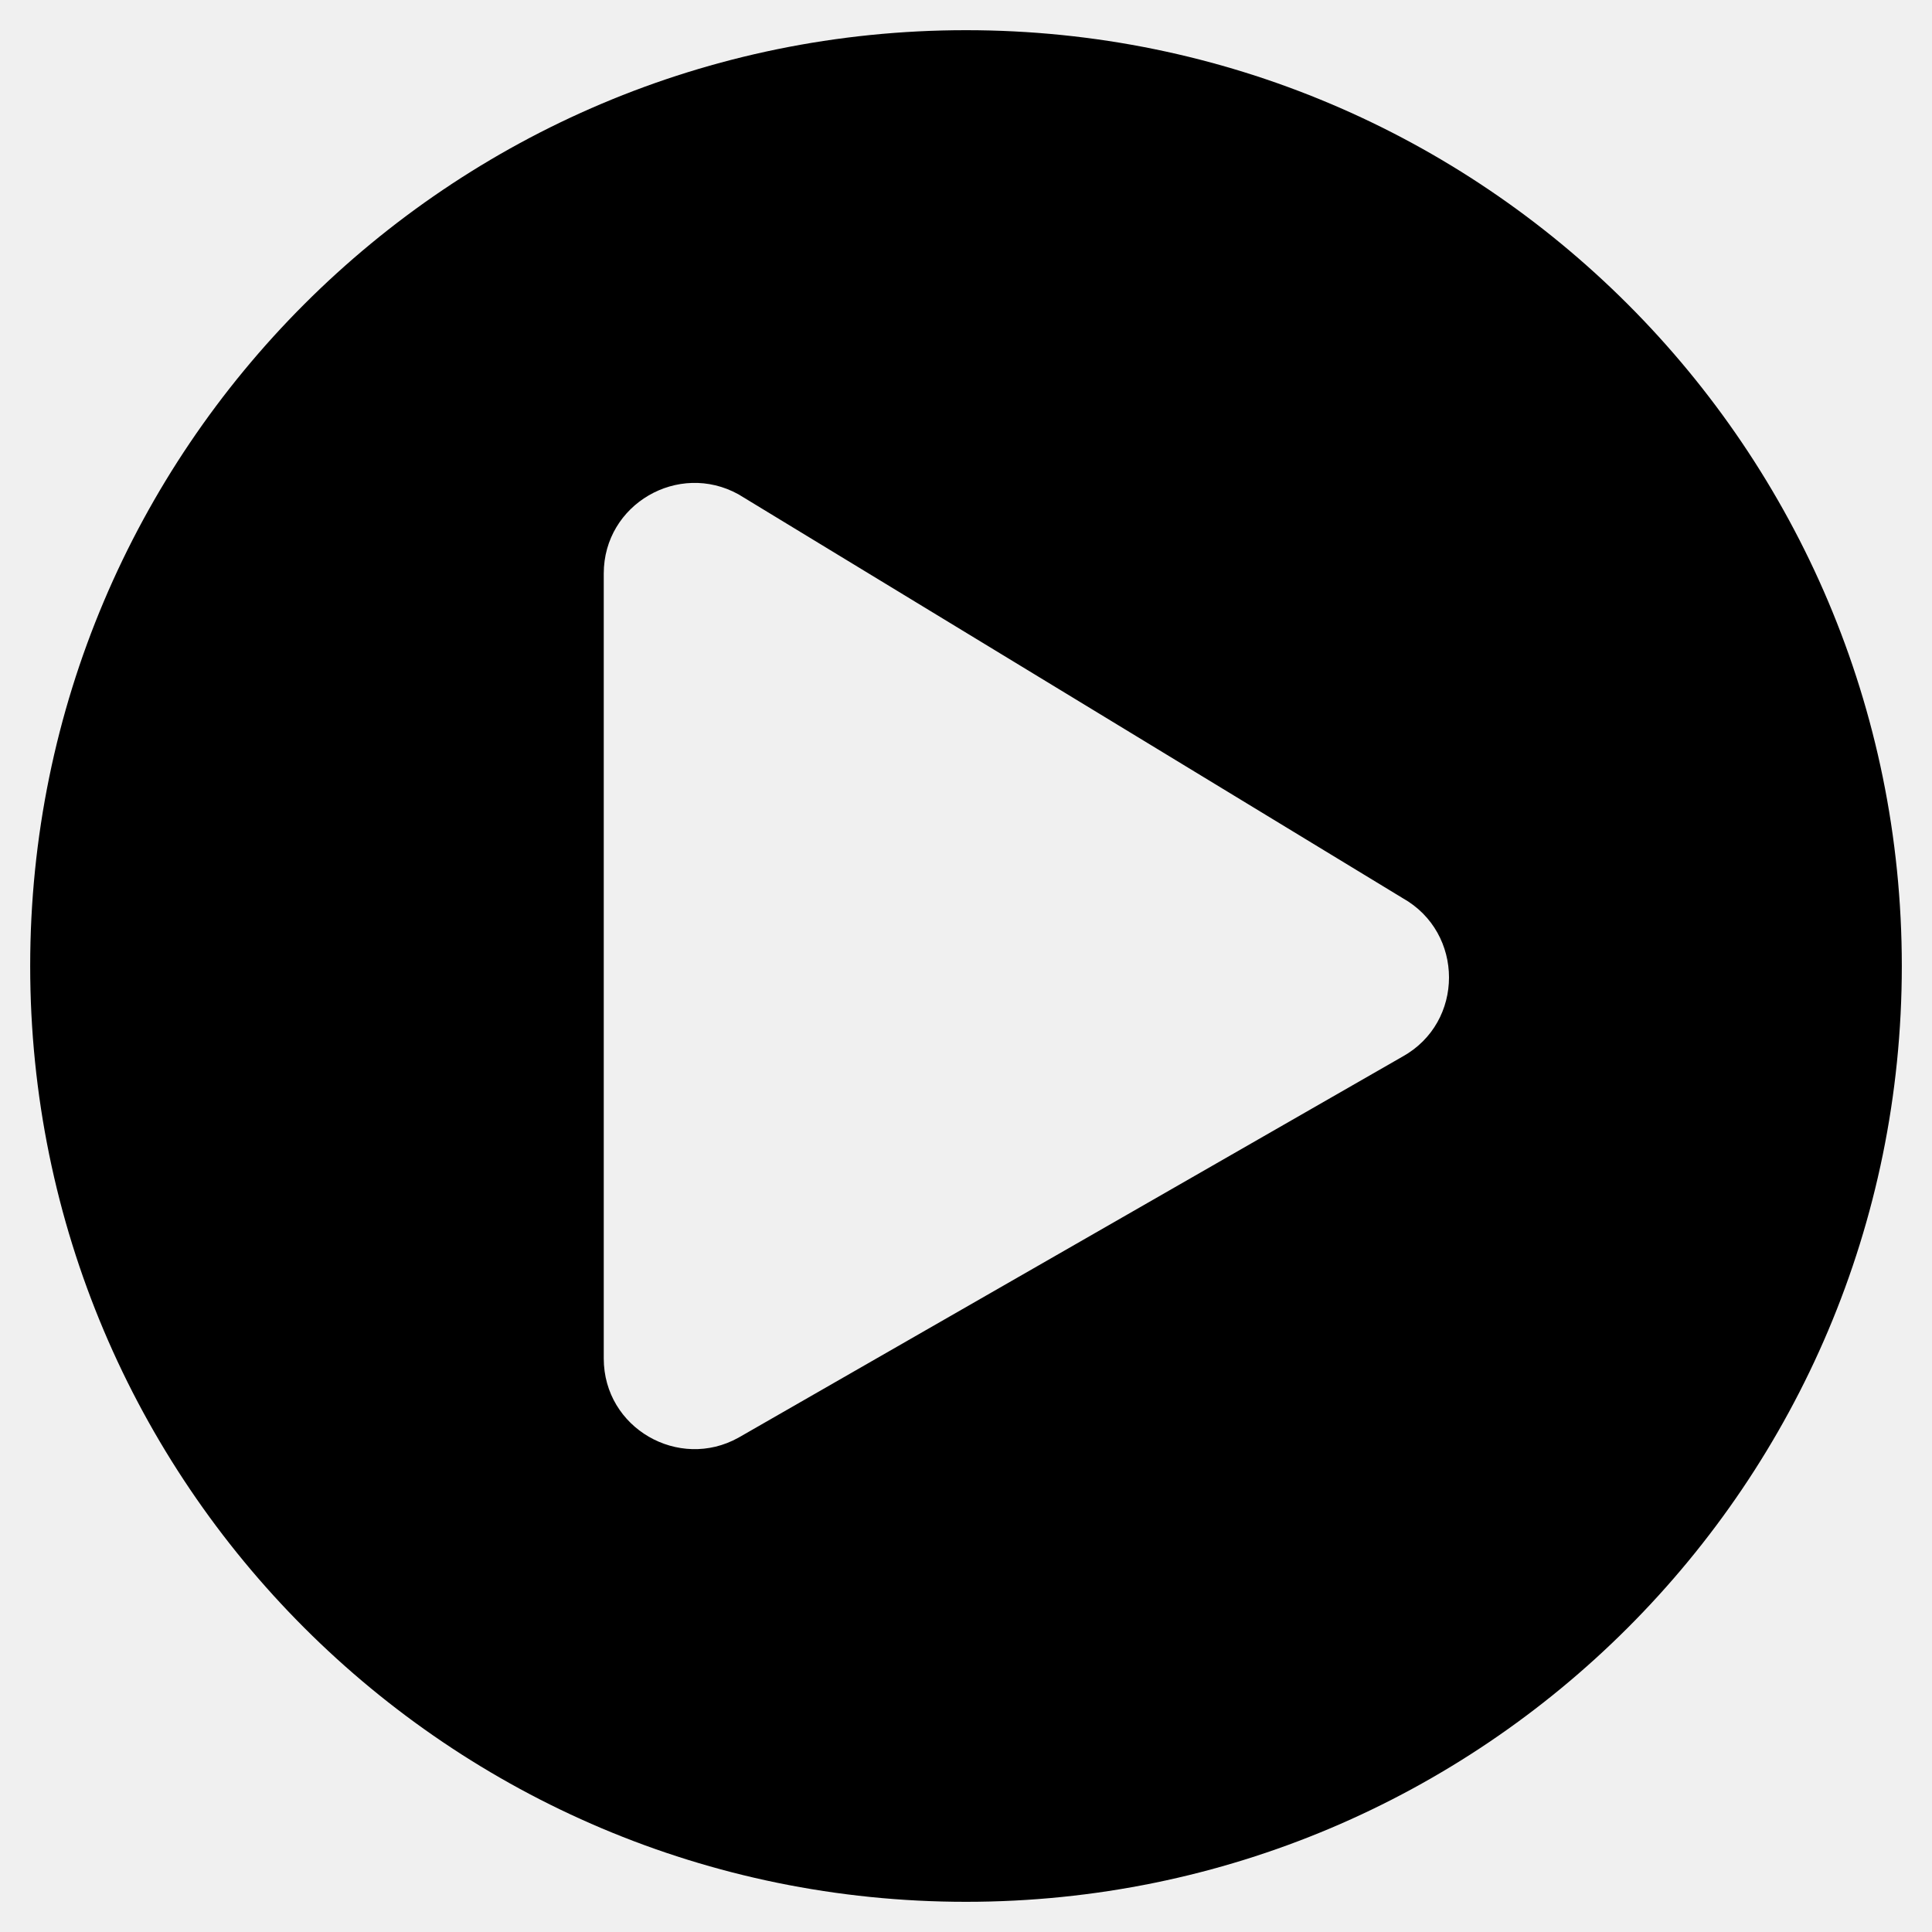
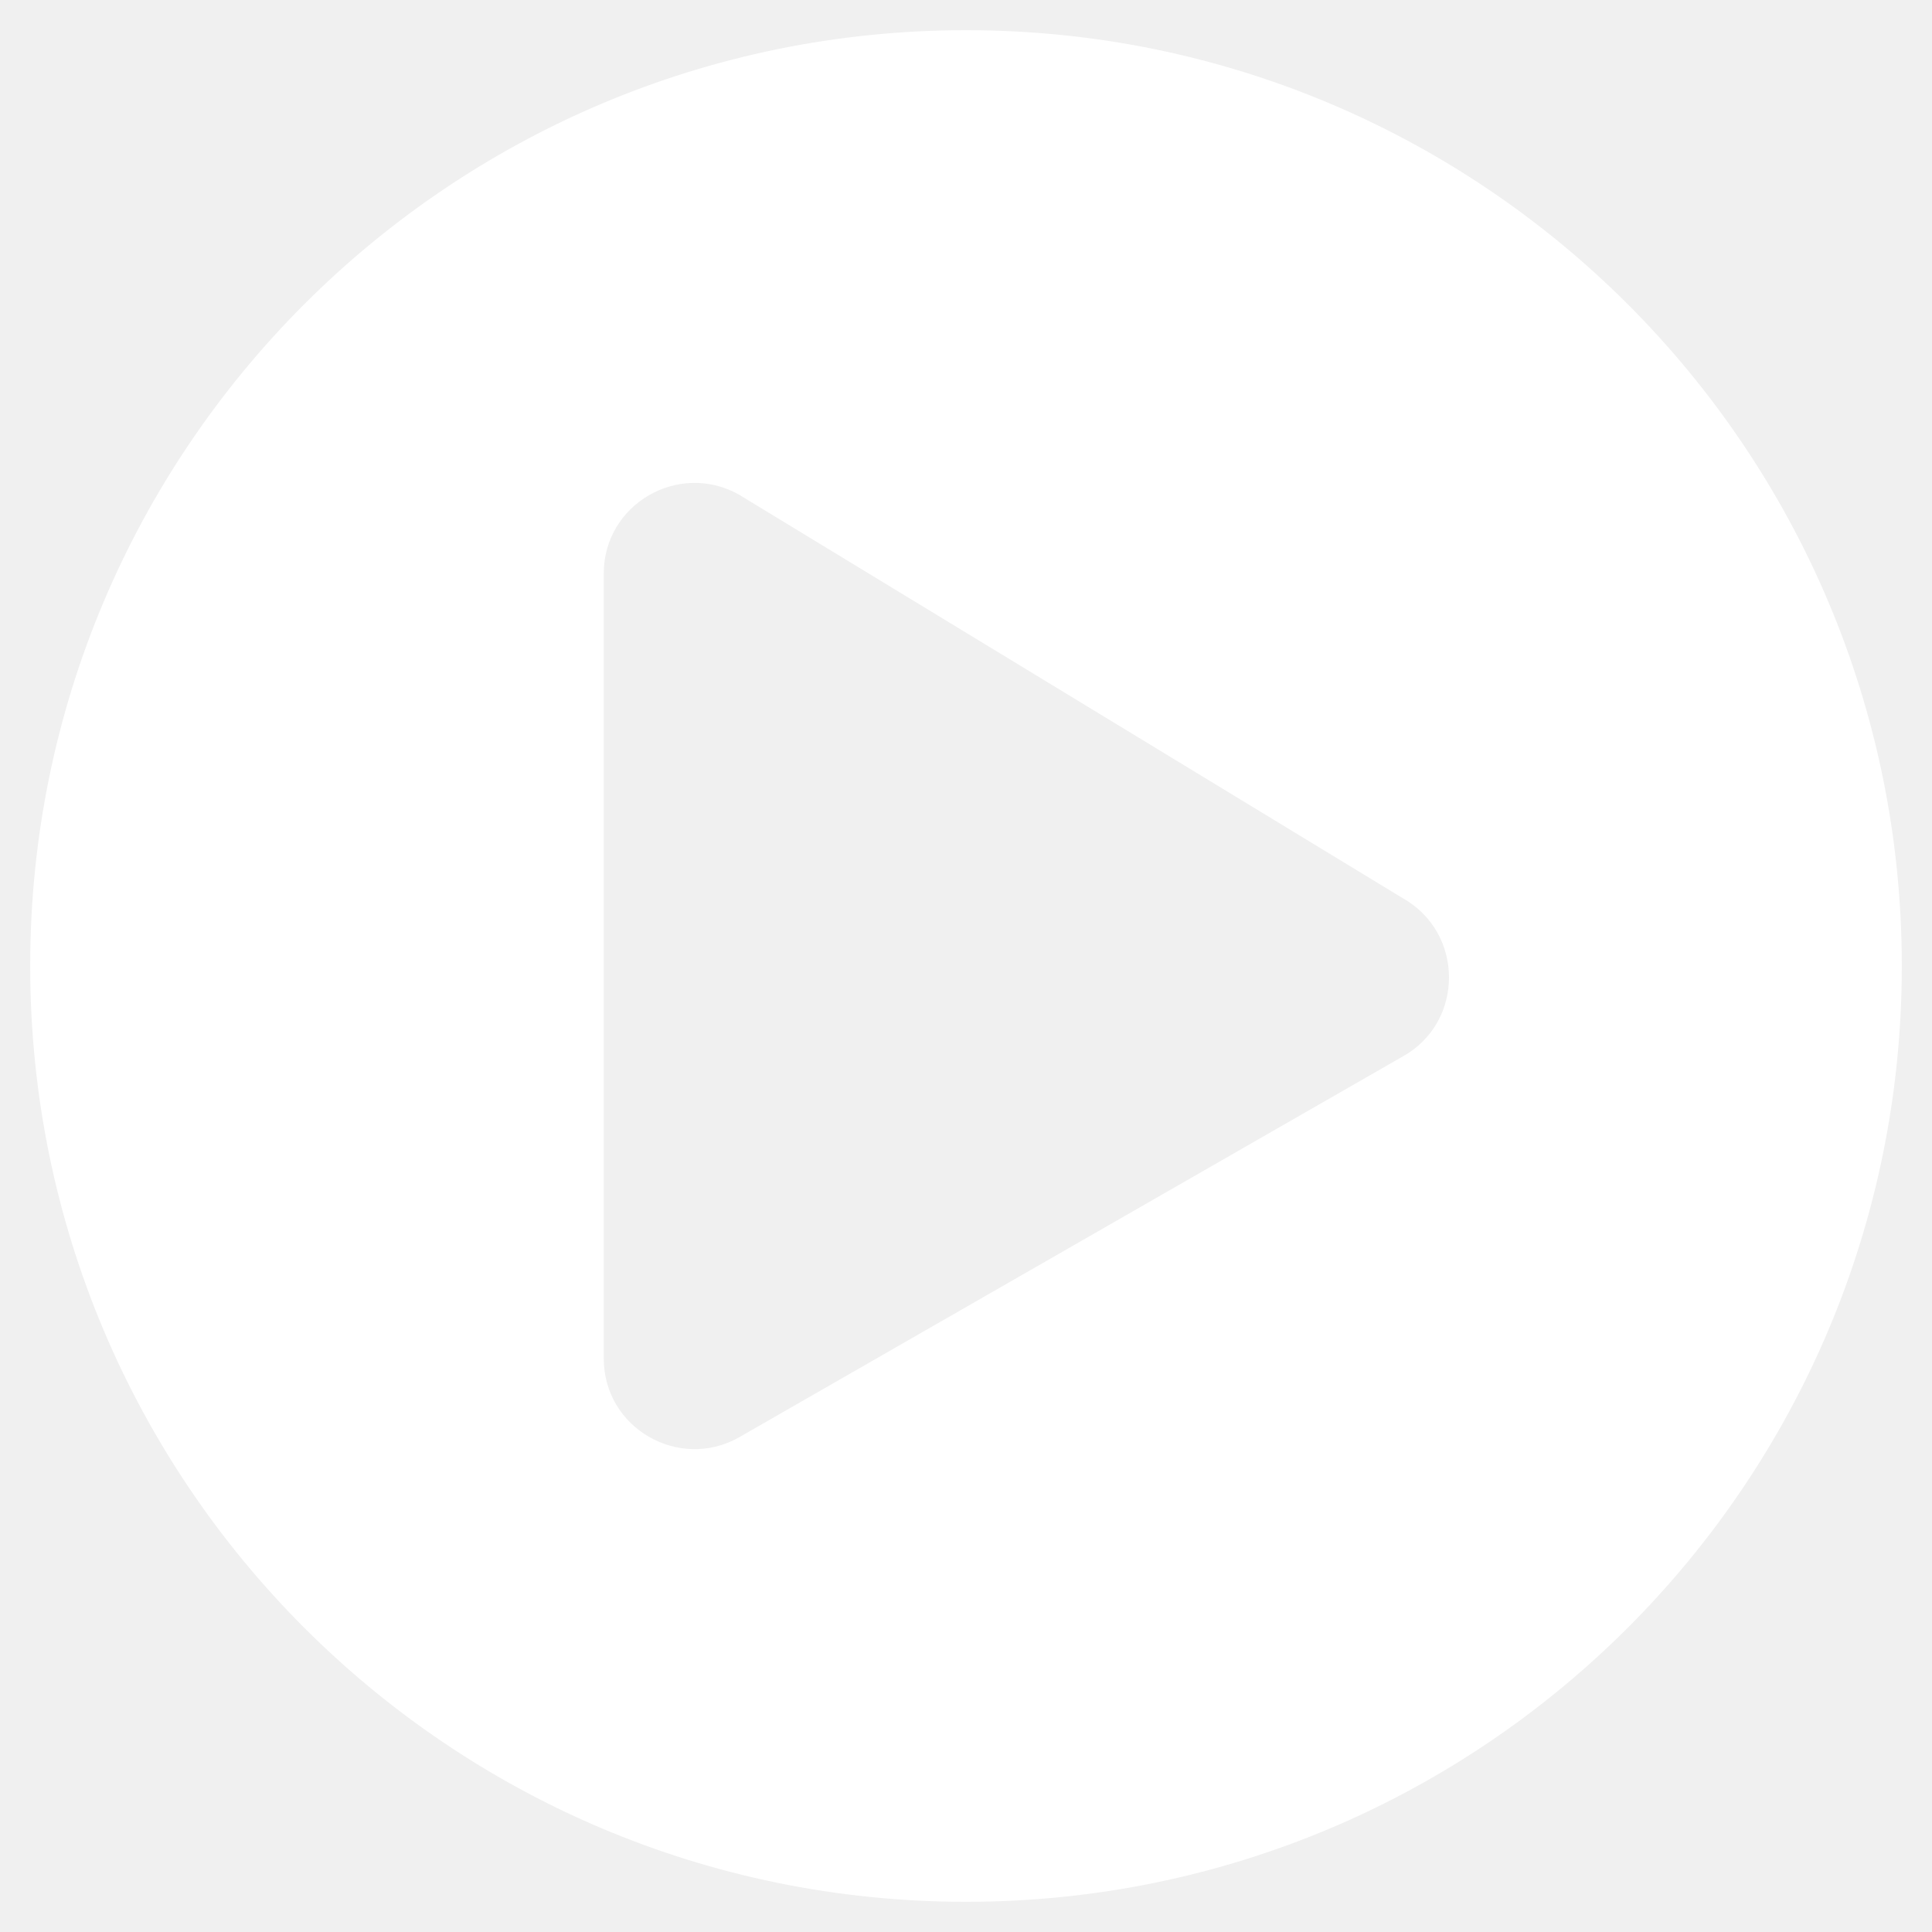
<svg xmlns="http://www.w3.org/2000/svg" aria-hidden="true" focusable="false" data-prefix="fas" data-icon="play-circle" class="svg-inline--fa fa-play-circle fa-w-16" role="img" viewBox="0 0 512 512">
-   <path fill="currentColor" d="M256 8C119 8 8 119 8 256s111 248 248 248 248-111 248-248S393 8 256 8zm115.7 272l-176 101c-15.8 8.8-35.7-2.5-35.7-21V152c0-18.4 19.8-29.8 35.7-21l176 107c16.4 9.2 16.4 32.9 0 42z" />
+   <path fill="#ffffff" d="M256 8C119 8 8 119 8 256s111 248 248 248 248-111 248-248S393 8 256 8zm115.7 272l-176 101c-15.8 8.8-35.7-2.5-35.7-21V152c0-18.4 19.8-29.8 35.7-21l176 107c16.4 9.2 16.4 32.9 0 42z" />
</svg>
